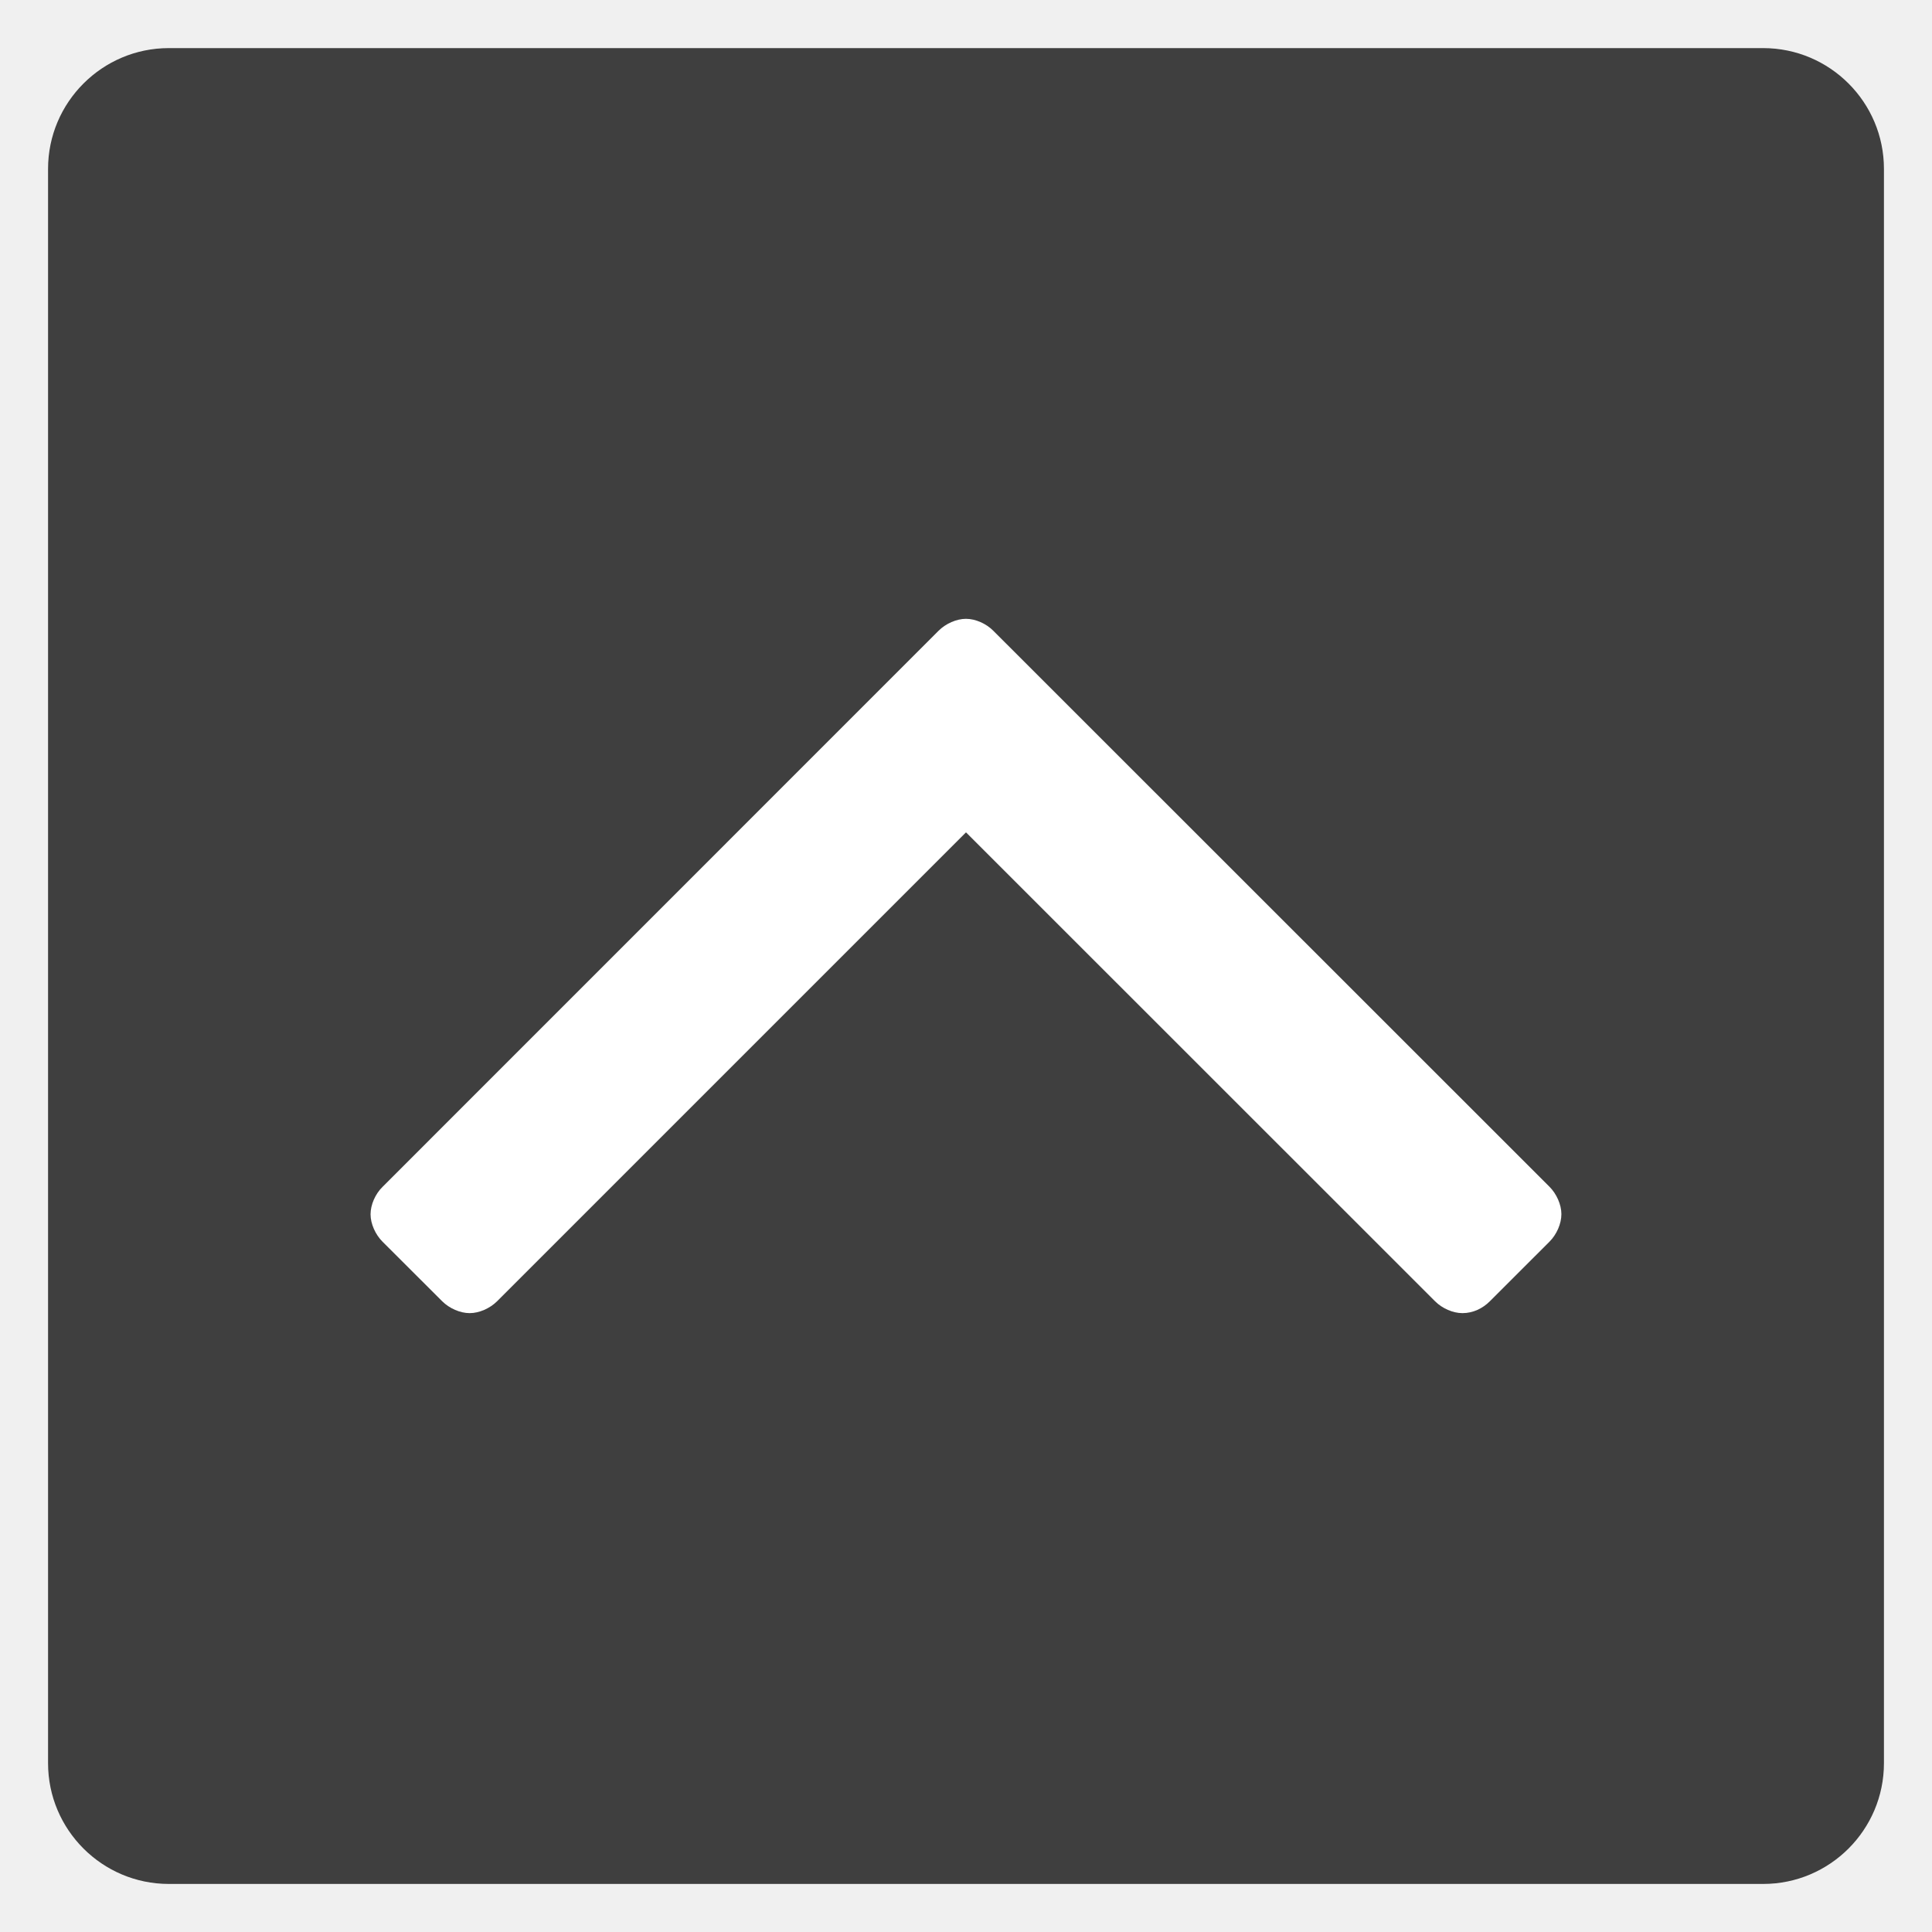
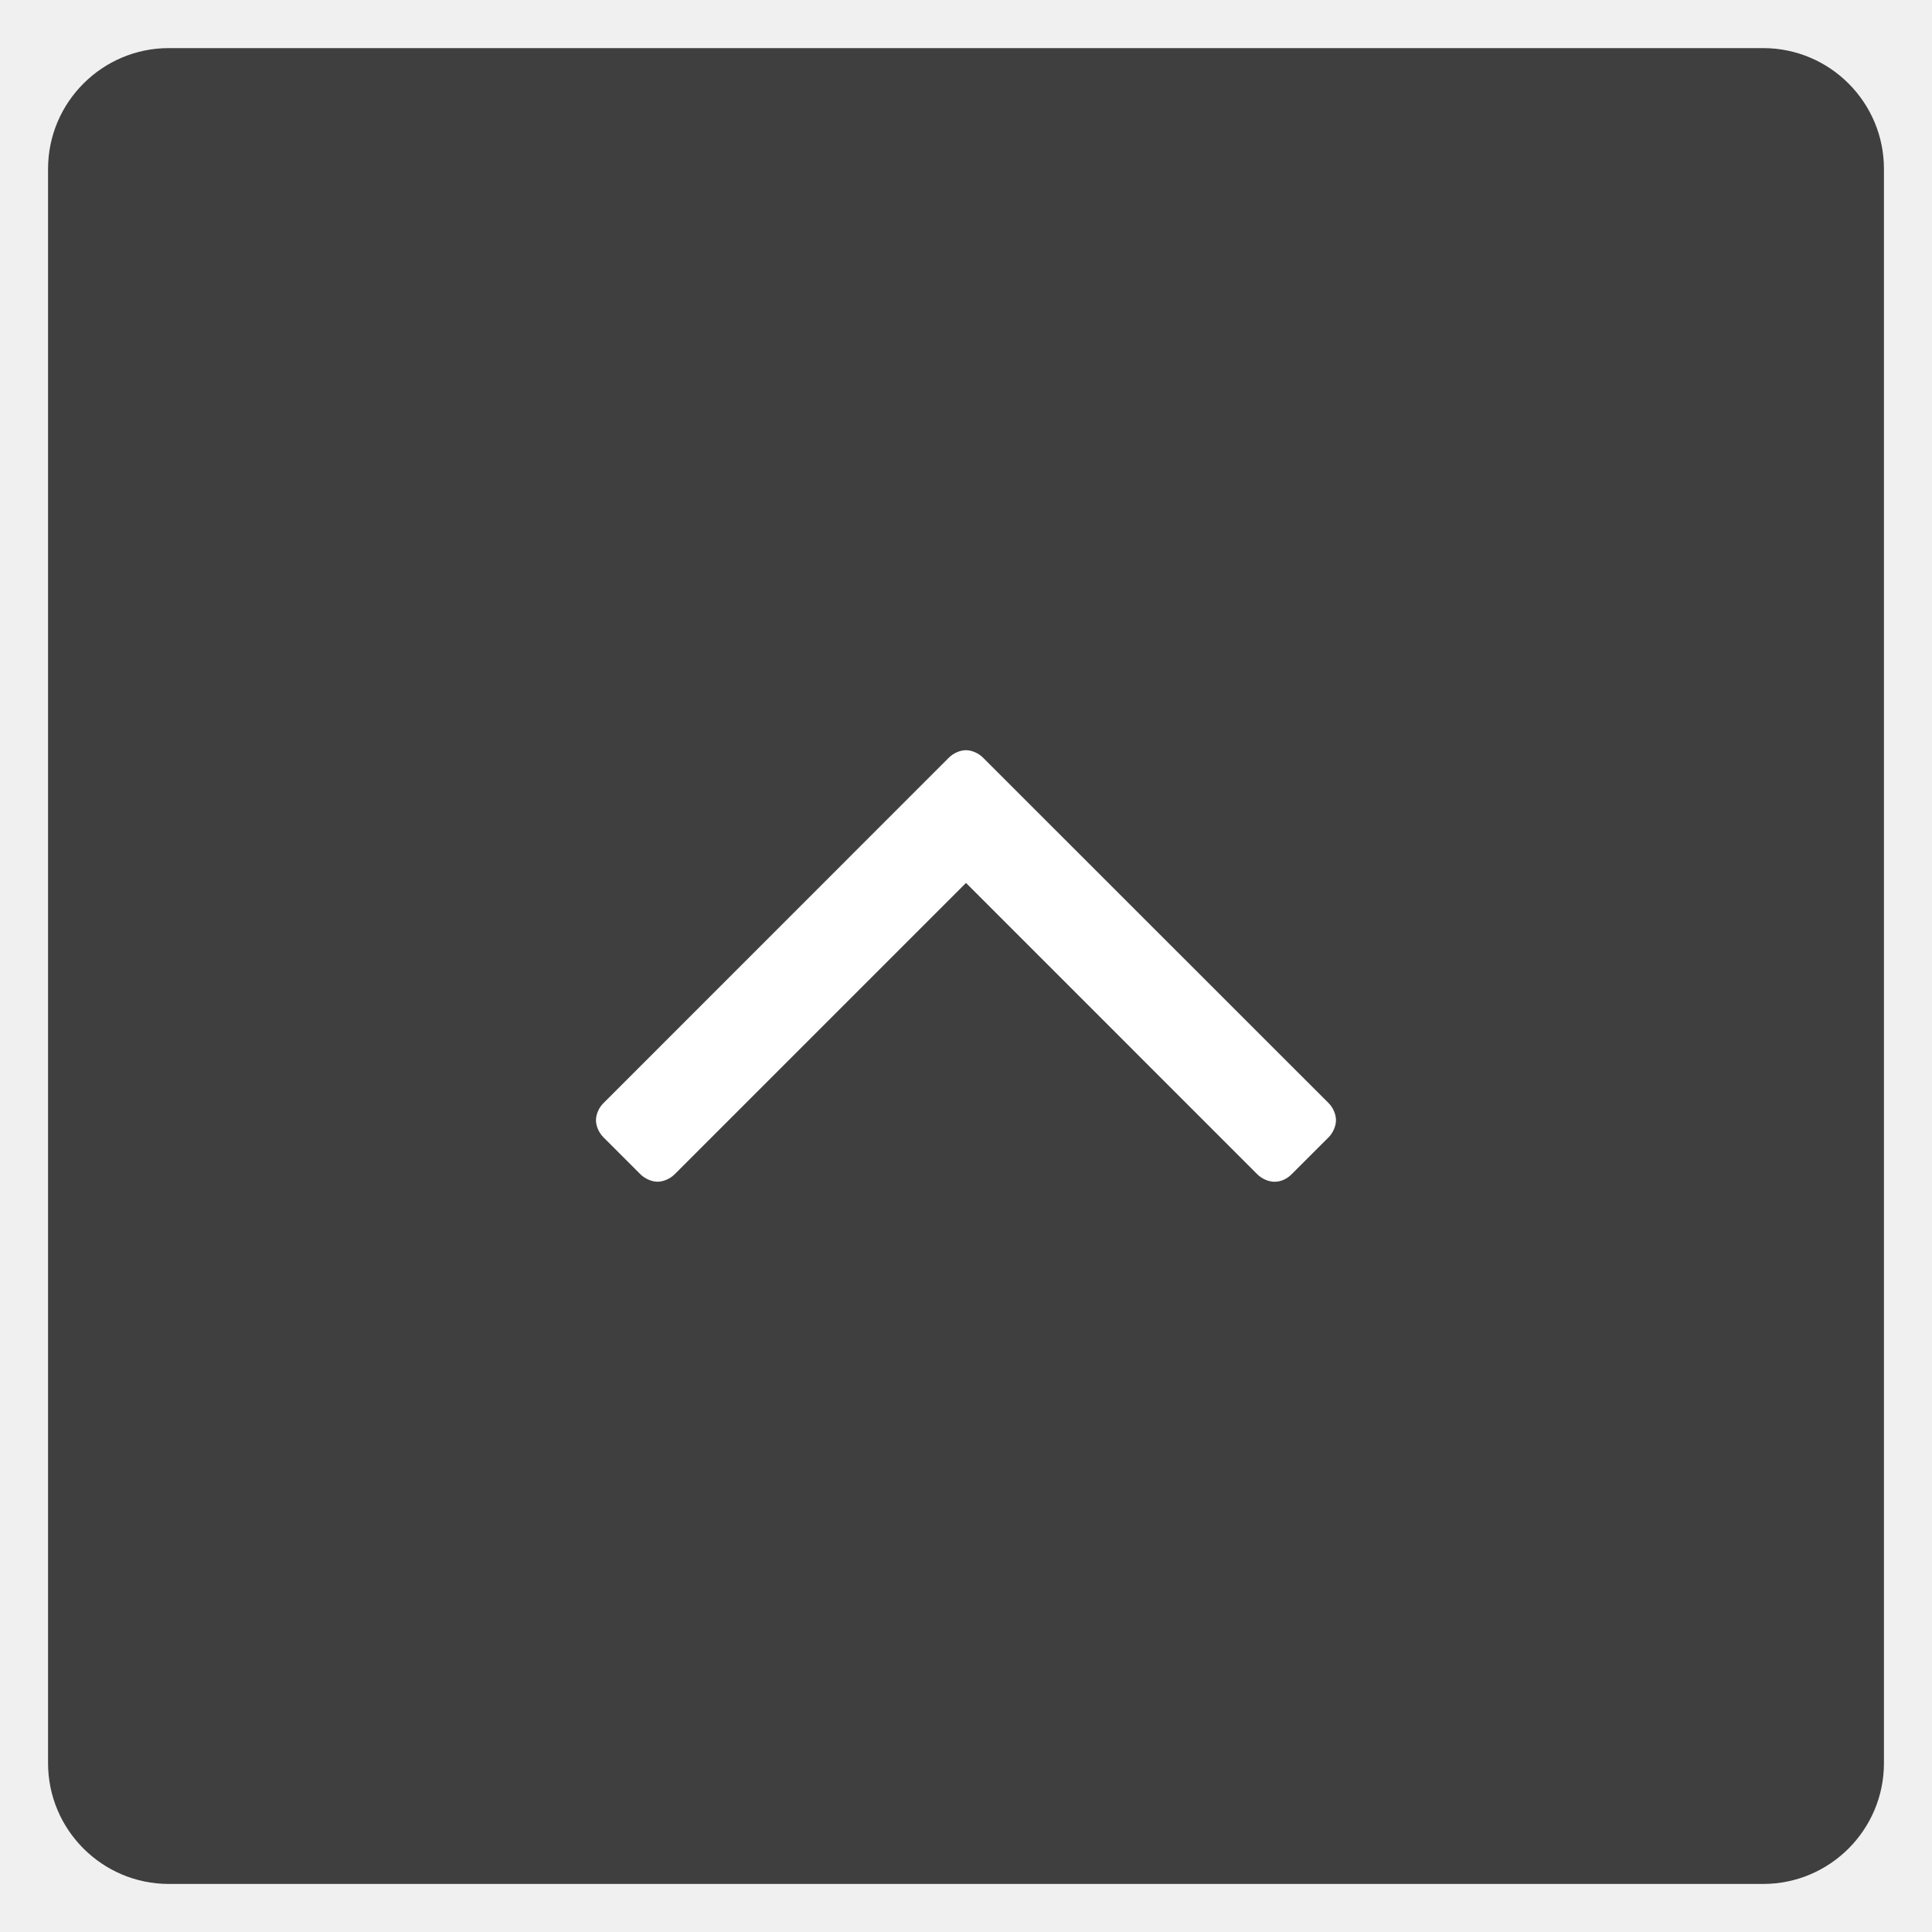
<svg xmlns="http://www.w3.org/2000/svg" version="1.1" id="Layer_1" x="0px" y="0px" width="40px" height="40px" viewBox="0 0 40 40" enable-background="new 0 0 40 40" xml:space="preserve">
  <path fill="#3F3F3F" d="M36.505,0.996H3.495c-1.378,0-2.5,1.122-2.5,2.5v33.009c0,1.379,1.122,2.5,2.5,2.5h33.01  c1.379,0,2.5-1.121,2.5-2.5V3.496C39.005,2.117,37.884,0.996,36.505,0.996z" />
-   <path fill="#FFFFFF" d="M32.08,25.708l-1.234,1.233c-0.148,0.148-0.347,0.246-0.568,0.246c-0.197,0-0.42-0.098-0.567-0.246  L20,17.233l-9.708,9.708c-0.149,0.148-0.371,0.246-0.568,0.246c-0.198,0-0.42-0.098-0.569-0.246L7.92,25.708  c-0.149-0.149-0.248-0.372-0.248-0.567c0-0.199,0.099-0.423,0.248-0.568l11.511-11.513c0.148-0.148,0.371-0.248,0.568-0.248  c0.197,0,0.42,0.099,0.567,0.248L32.08,24.57c0.146,0.146,0.247,0.369,0.247,0.568C32.327,25.336,32.229,25.559,32.08,25.708z" />
+   <path fill="#FFFFFF" d="M27.507,23.547l-0.768,0.767c-0.092,0.092-0.215,0.153-0.353,0.153c-0.122,0-0.262-0.062-0.353-0.153  L20,18.28l-6.033,6.033c-0.093,0.092-0.231,0.153-0.353,0.153c-0.123,0-0.261-0.062-0.354-0.153l-0.767-0.767  c-0.093-0.093-0.154-0.231-0.154-0.353c0-0.124,0.062-0.263,0.154-0.353l7.153-7.154c0.092-0.092,0.23-0.154,0.353-0.154  s0.261,0.062,0.353,0.154l7.155,7.152c0.091,0.091,0.153,0.229,0.153,0.354C27.66,23.315,27.599,23.454,27.507,23.547z" />
</svg>
